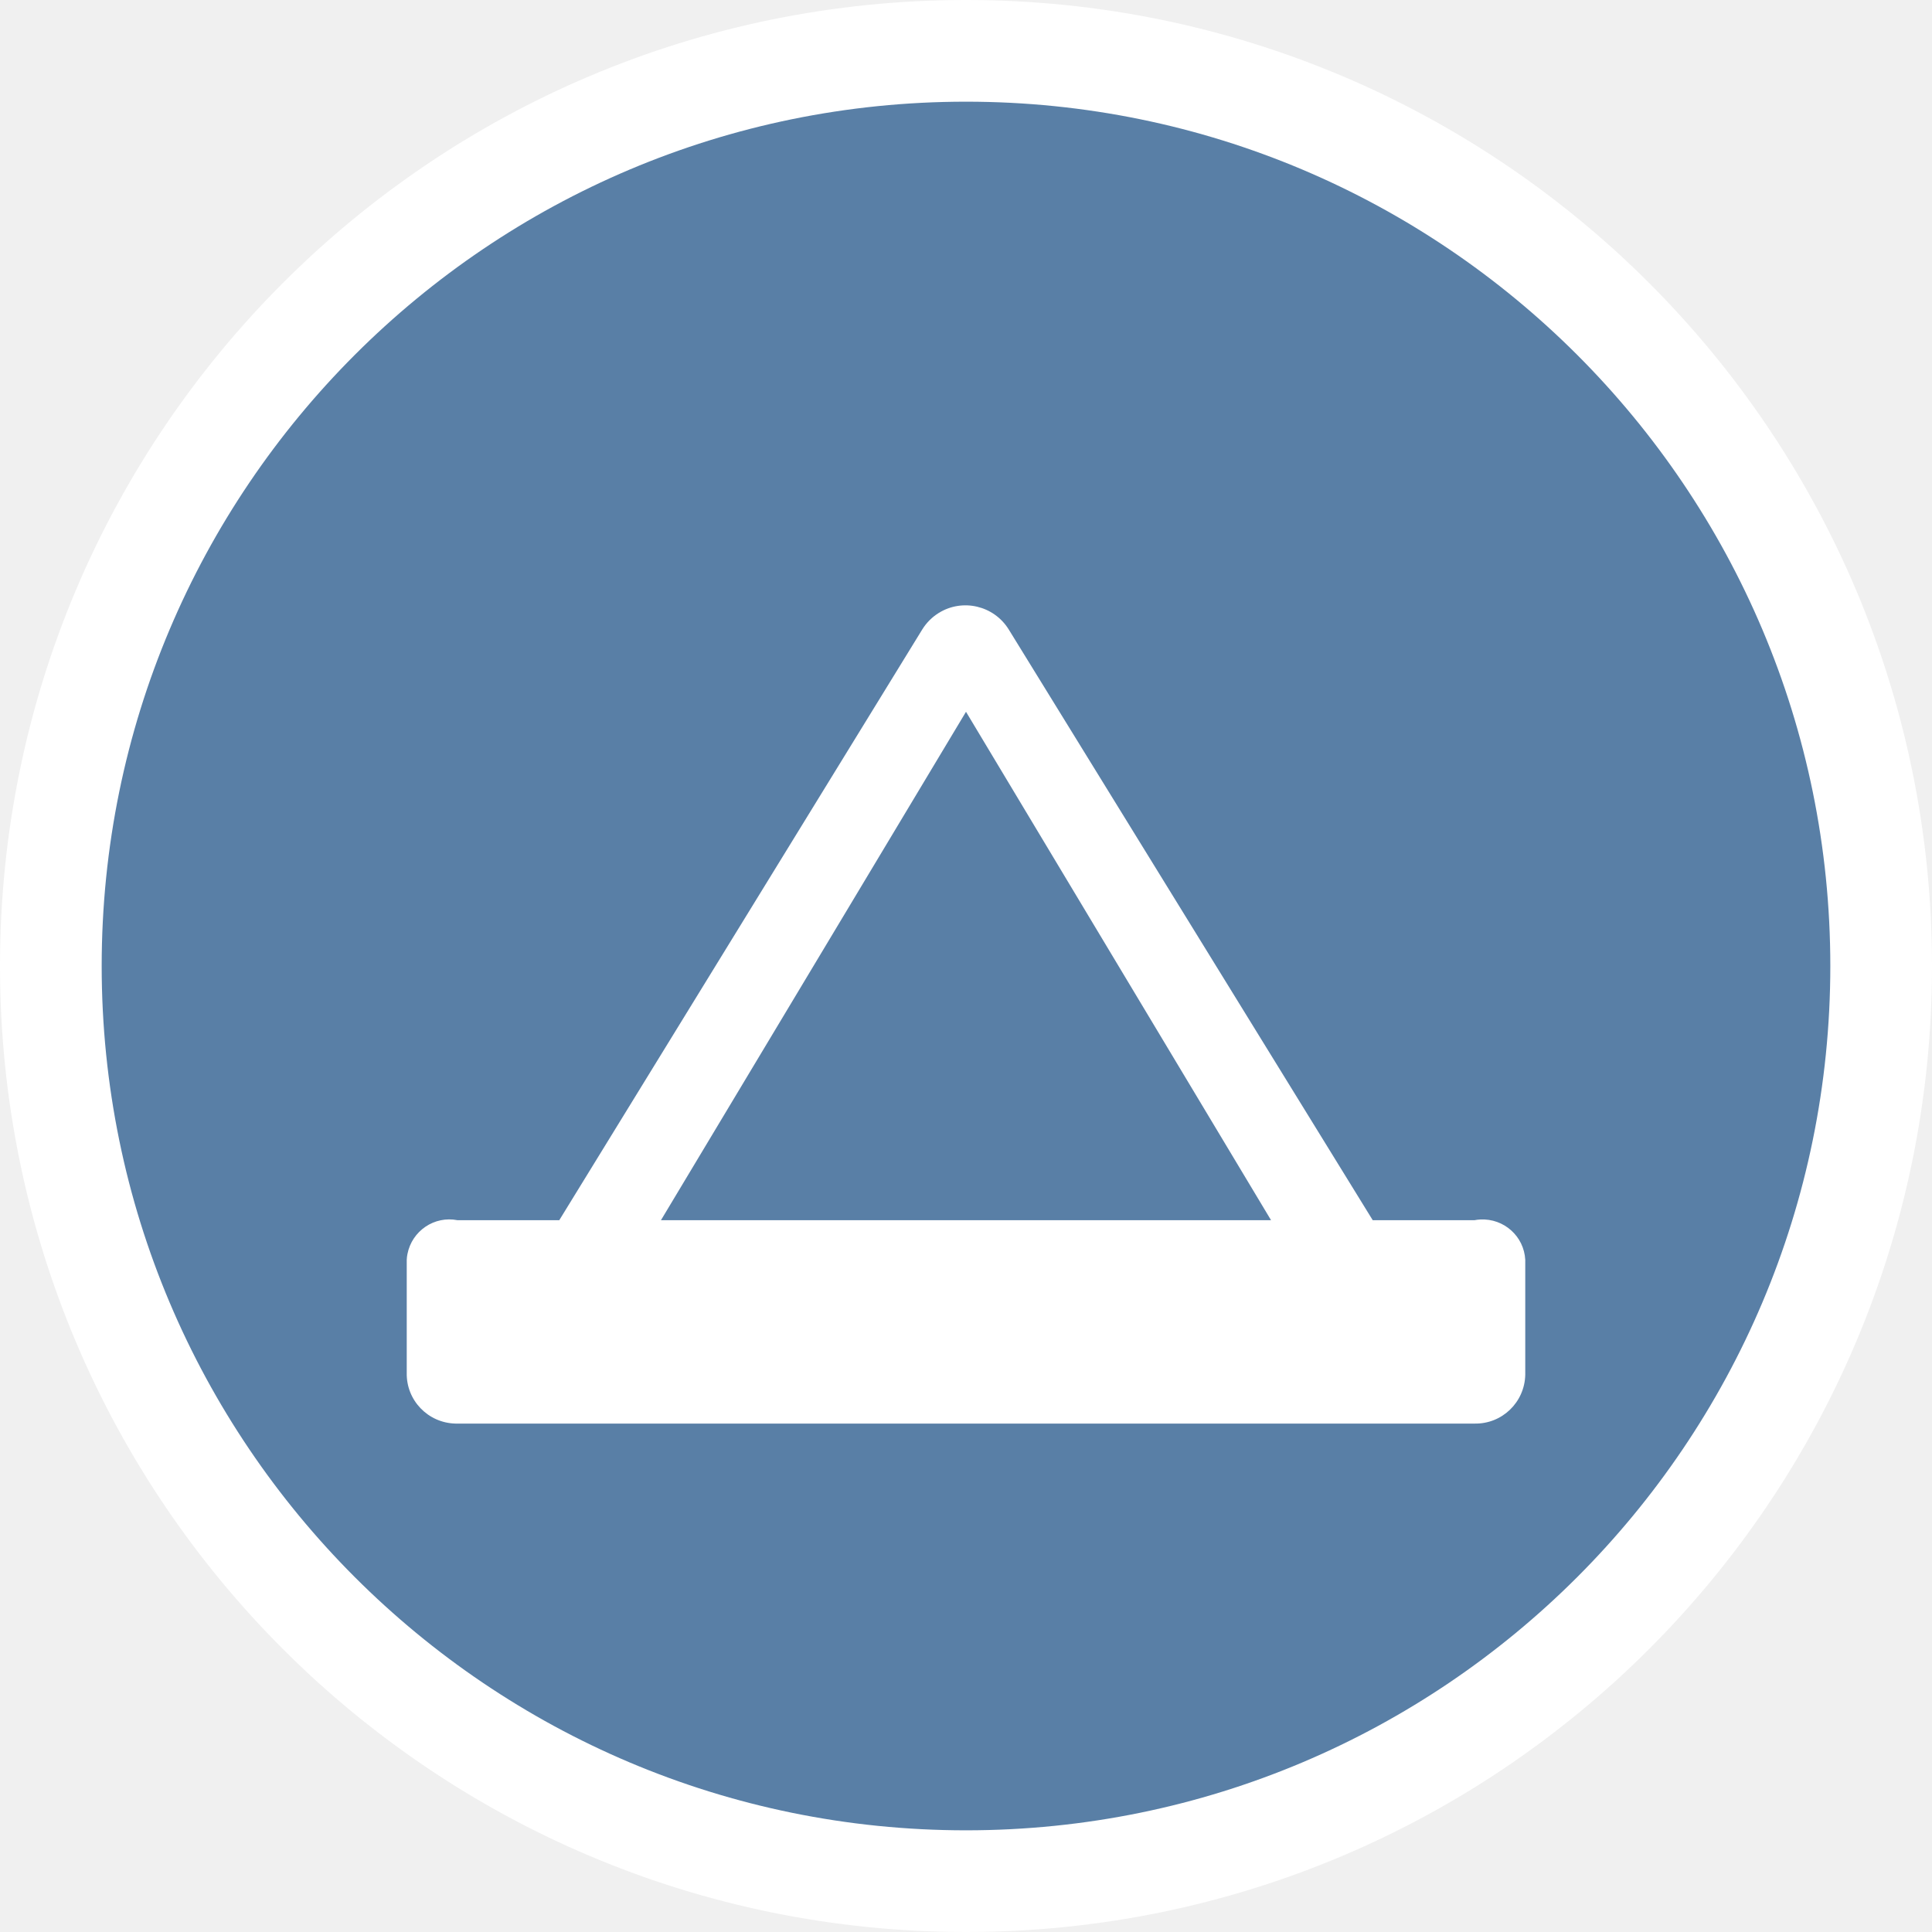
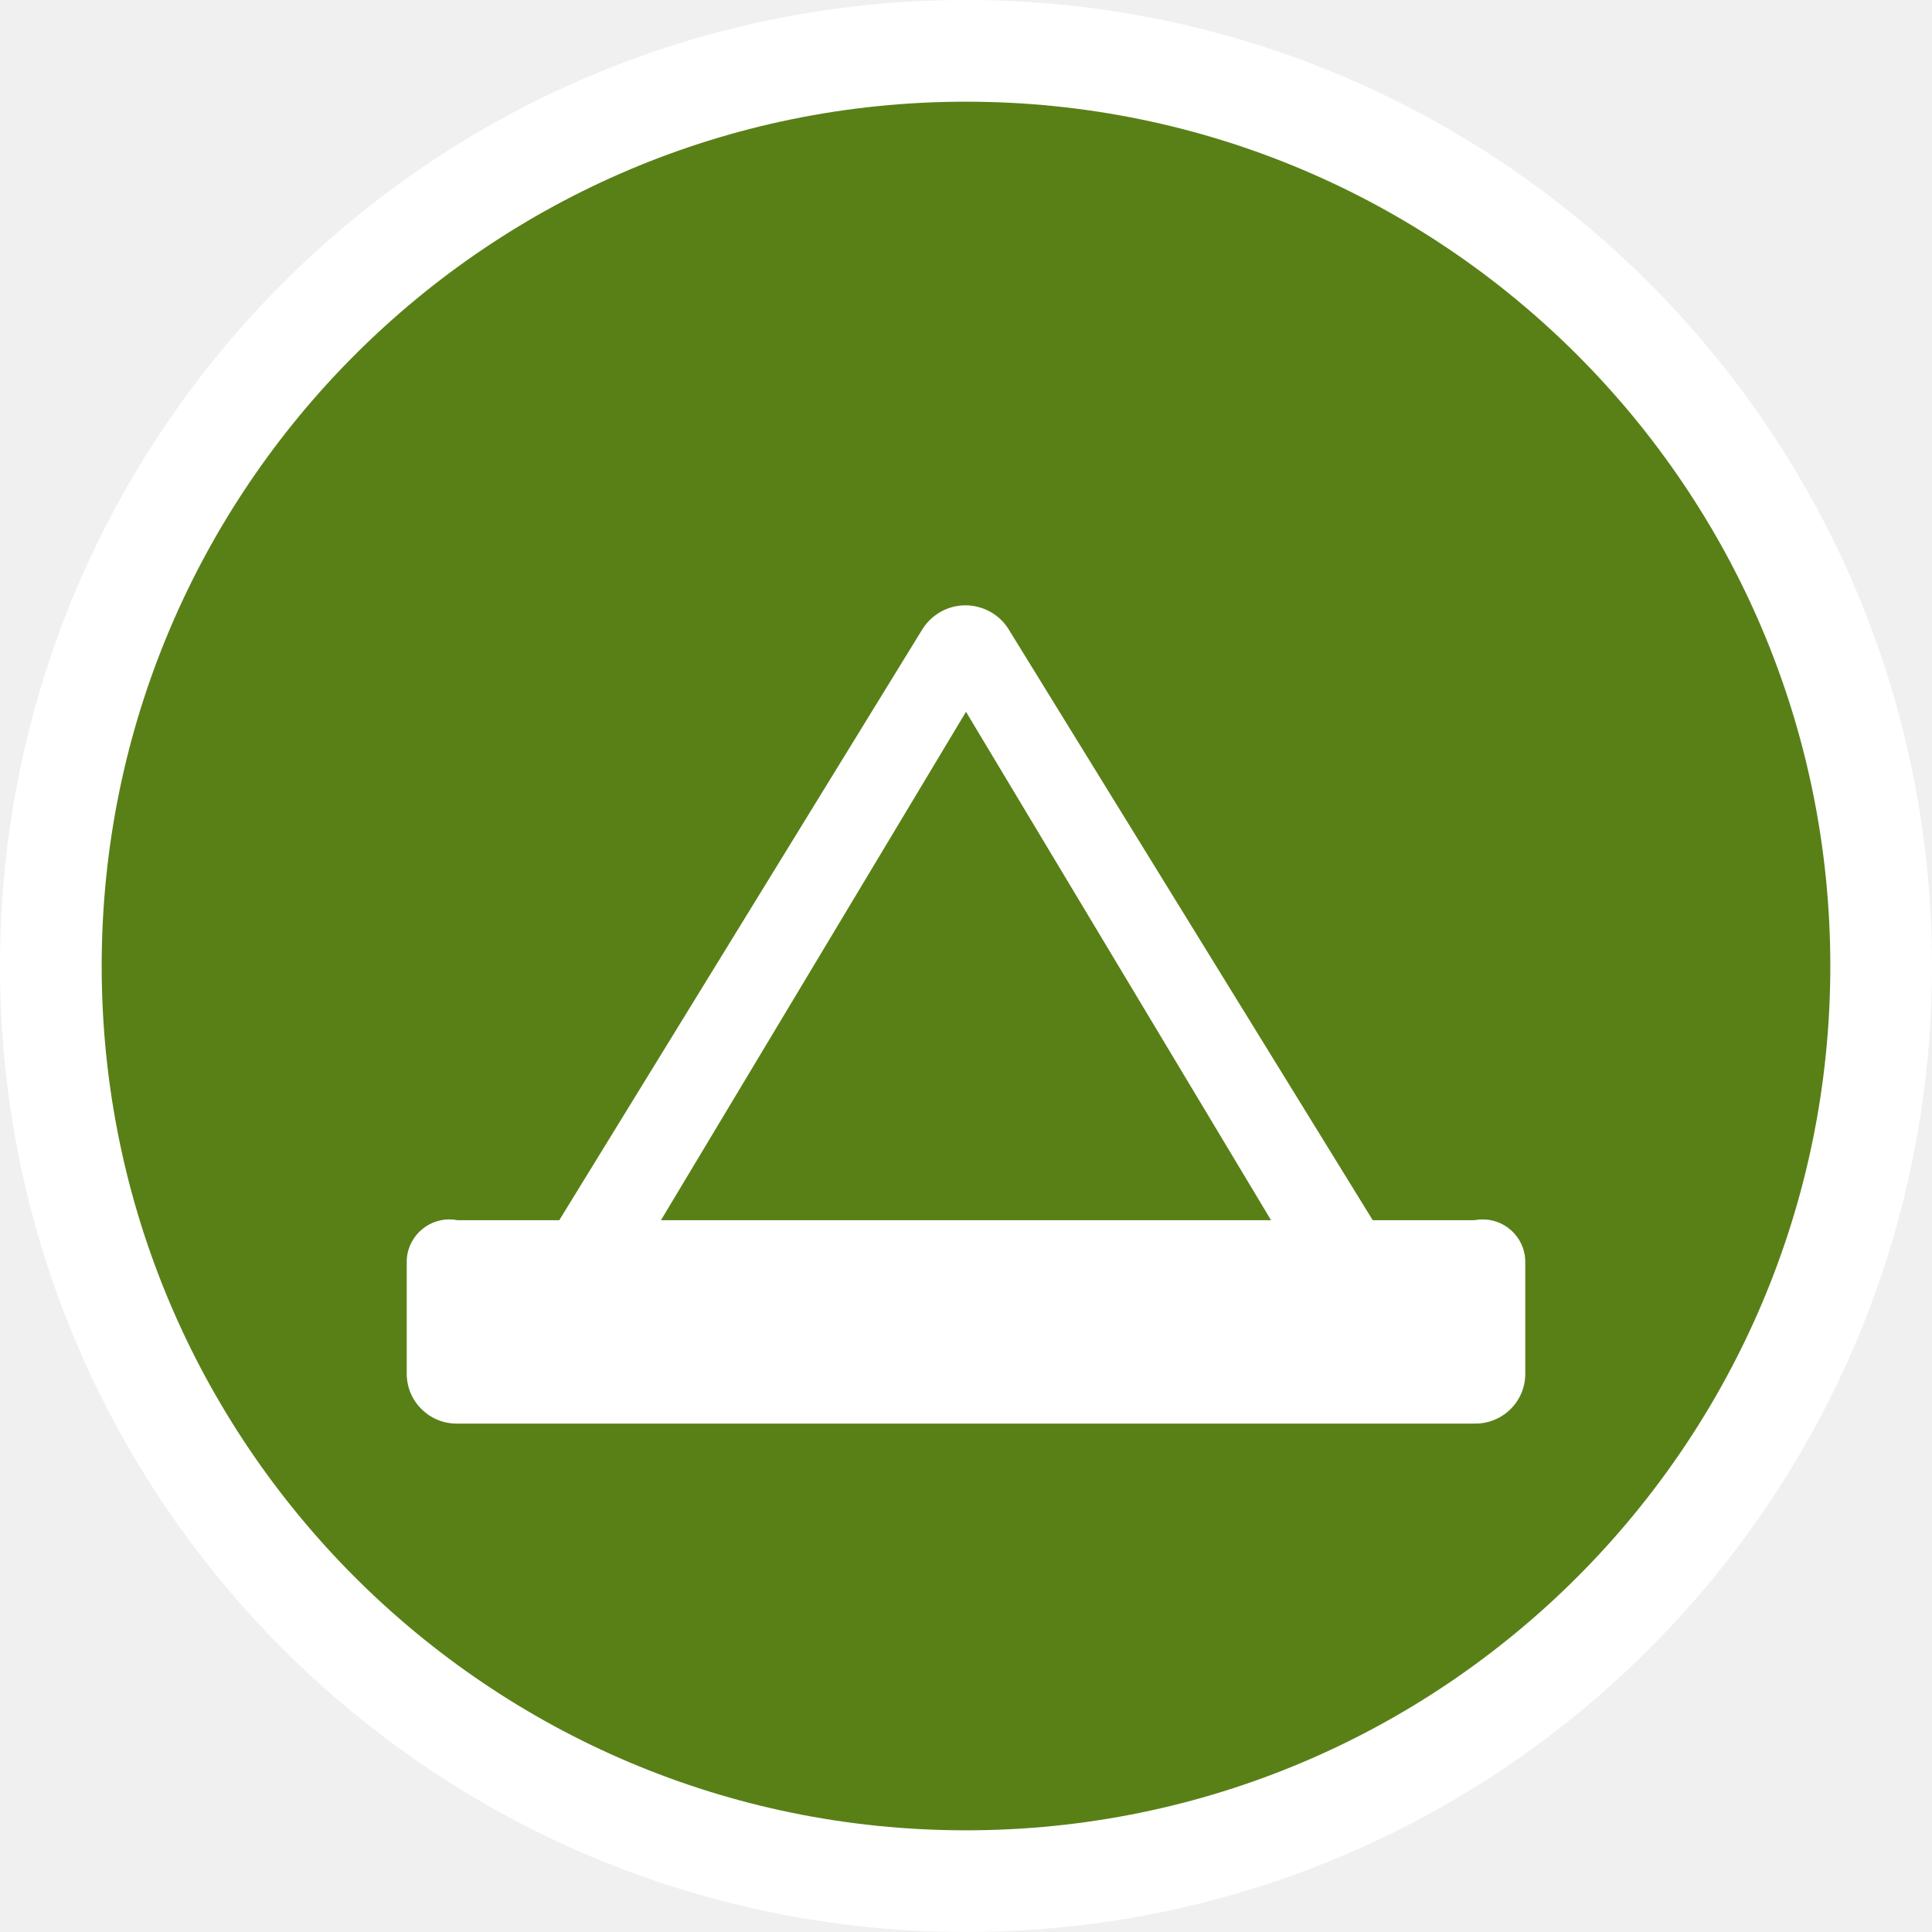
- <svg xmlns="http://www.w3.org/2000/svg" viewBox="0 0 19 19" height="19" width="19">
-   <rect fill="none" x="0" y="0" width="19" height="19" />
-   <rect x="1" y="1" rx="8.5" ry="8.5" width="17" height="17" stroke="#ffffff" style="stroke-linejoin:round;stroke-miterlimit:4;" fill="#ffffff" stroke-width="2" />
-   <rect x="1" y="1" width="17" height="17" rx="8.5" ry="8.5" fill="#597fa6" />
-   <path fill="#ffffff" transform="translate(4 4)" d="M5.92,2.19C5.774,1.955,5.466,1.883,5.232,2.028C5.166,2.069,5.111,2.124,5.07,2.19L1.5,8h-1  C0.272,7.955,0.052,8.104,0.007,8.332C0.003,8.351,0.001,8.37,0,8.39V9.5C-0.006,9.771,0.209,9.994,0.48,10  c0.007,0,0.013,0,0.02,0h10c0.271,0.006,0.494-0.209,0.5-0.48c0-0.007,0-0.013,0-0.02V8.39  c-0.012-0.232-0.21-0.409-0.442-0.397C10.539,7.994,10.519,7.996,10.5,8h-1L5.92,2.19z M5.5,3l3,5h-6L5.5,3z" />
+ <svg xmlns="http://www.w3.org/2000/svg" width="19" height="19" viewBox="0 0 19 19" fill="none">
+   <g clip-path="url(#clip0_46_104)">
+     <path d="M18 9.5C18 4.806 14.194 1 9.5 1C4.806 1 1 4.806 1 9.5C1 14.194 4.806 18 9.5 18C14.194 18 18 14.194 18 9.5Z" fill="white" stroke="white" stroke-width="2" stroke-linejoin="round" />
+     <path d="M18 9.5C18 4.806 14.194 1 9.5 1C4.806 1 1 4.806 1 9.5C1 14.194 4.806 18 9.5 18C14.194 18 18 14.194 18 9.5Z" fill="#598017" />
+     <path d="M9.92 6.19C9.775 5.955 9.466 5.883 9.232 6.028C9.166 6.069 9.111 6.124 9.07 6.19L5.5 12H4.5C4.273 11.955 4.052 12.104 4.007 12.331C4.004 12.351 4.001 12.37 4 12.39V13.5C3.995 13.77 4.209 13.994 4.48 14C4.487 14 4.493 14 4.5 14H14.5C14.771 14.005 14.995 13.791 15 13.52C15 13.513 15 13.507 15 13.5V12.39C14.988 12.158 14.79 11.98 14.559 11.993C14.539 11.994 14.519 11.996 14.5 12H13.5L9.92 6.19ZM9.5 7L12.5 12H6.5L9.5 7Z" fill="white" />
+   </g>
+   <defs>
+     <clipPath id="clip0_46_104">
+       <rect width="19" height="19" fill="white" />
+     </clipPath>
+   </defs>
</svg>
